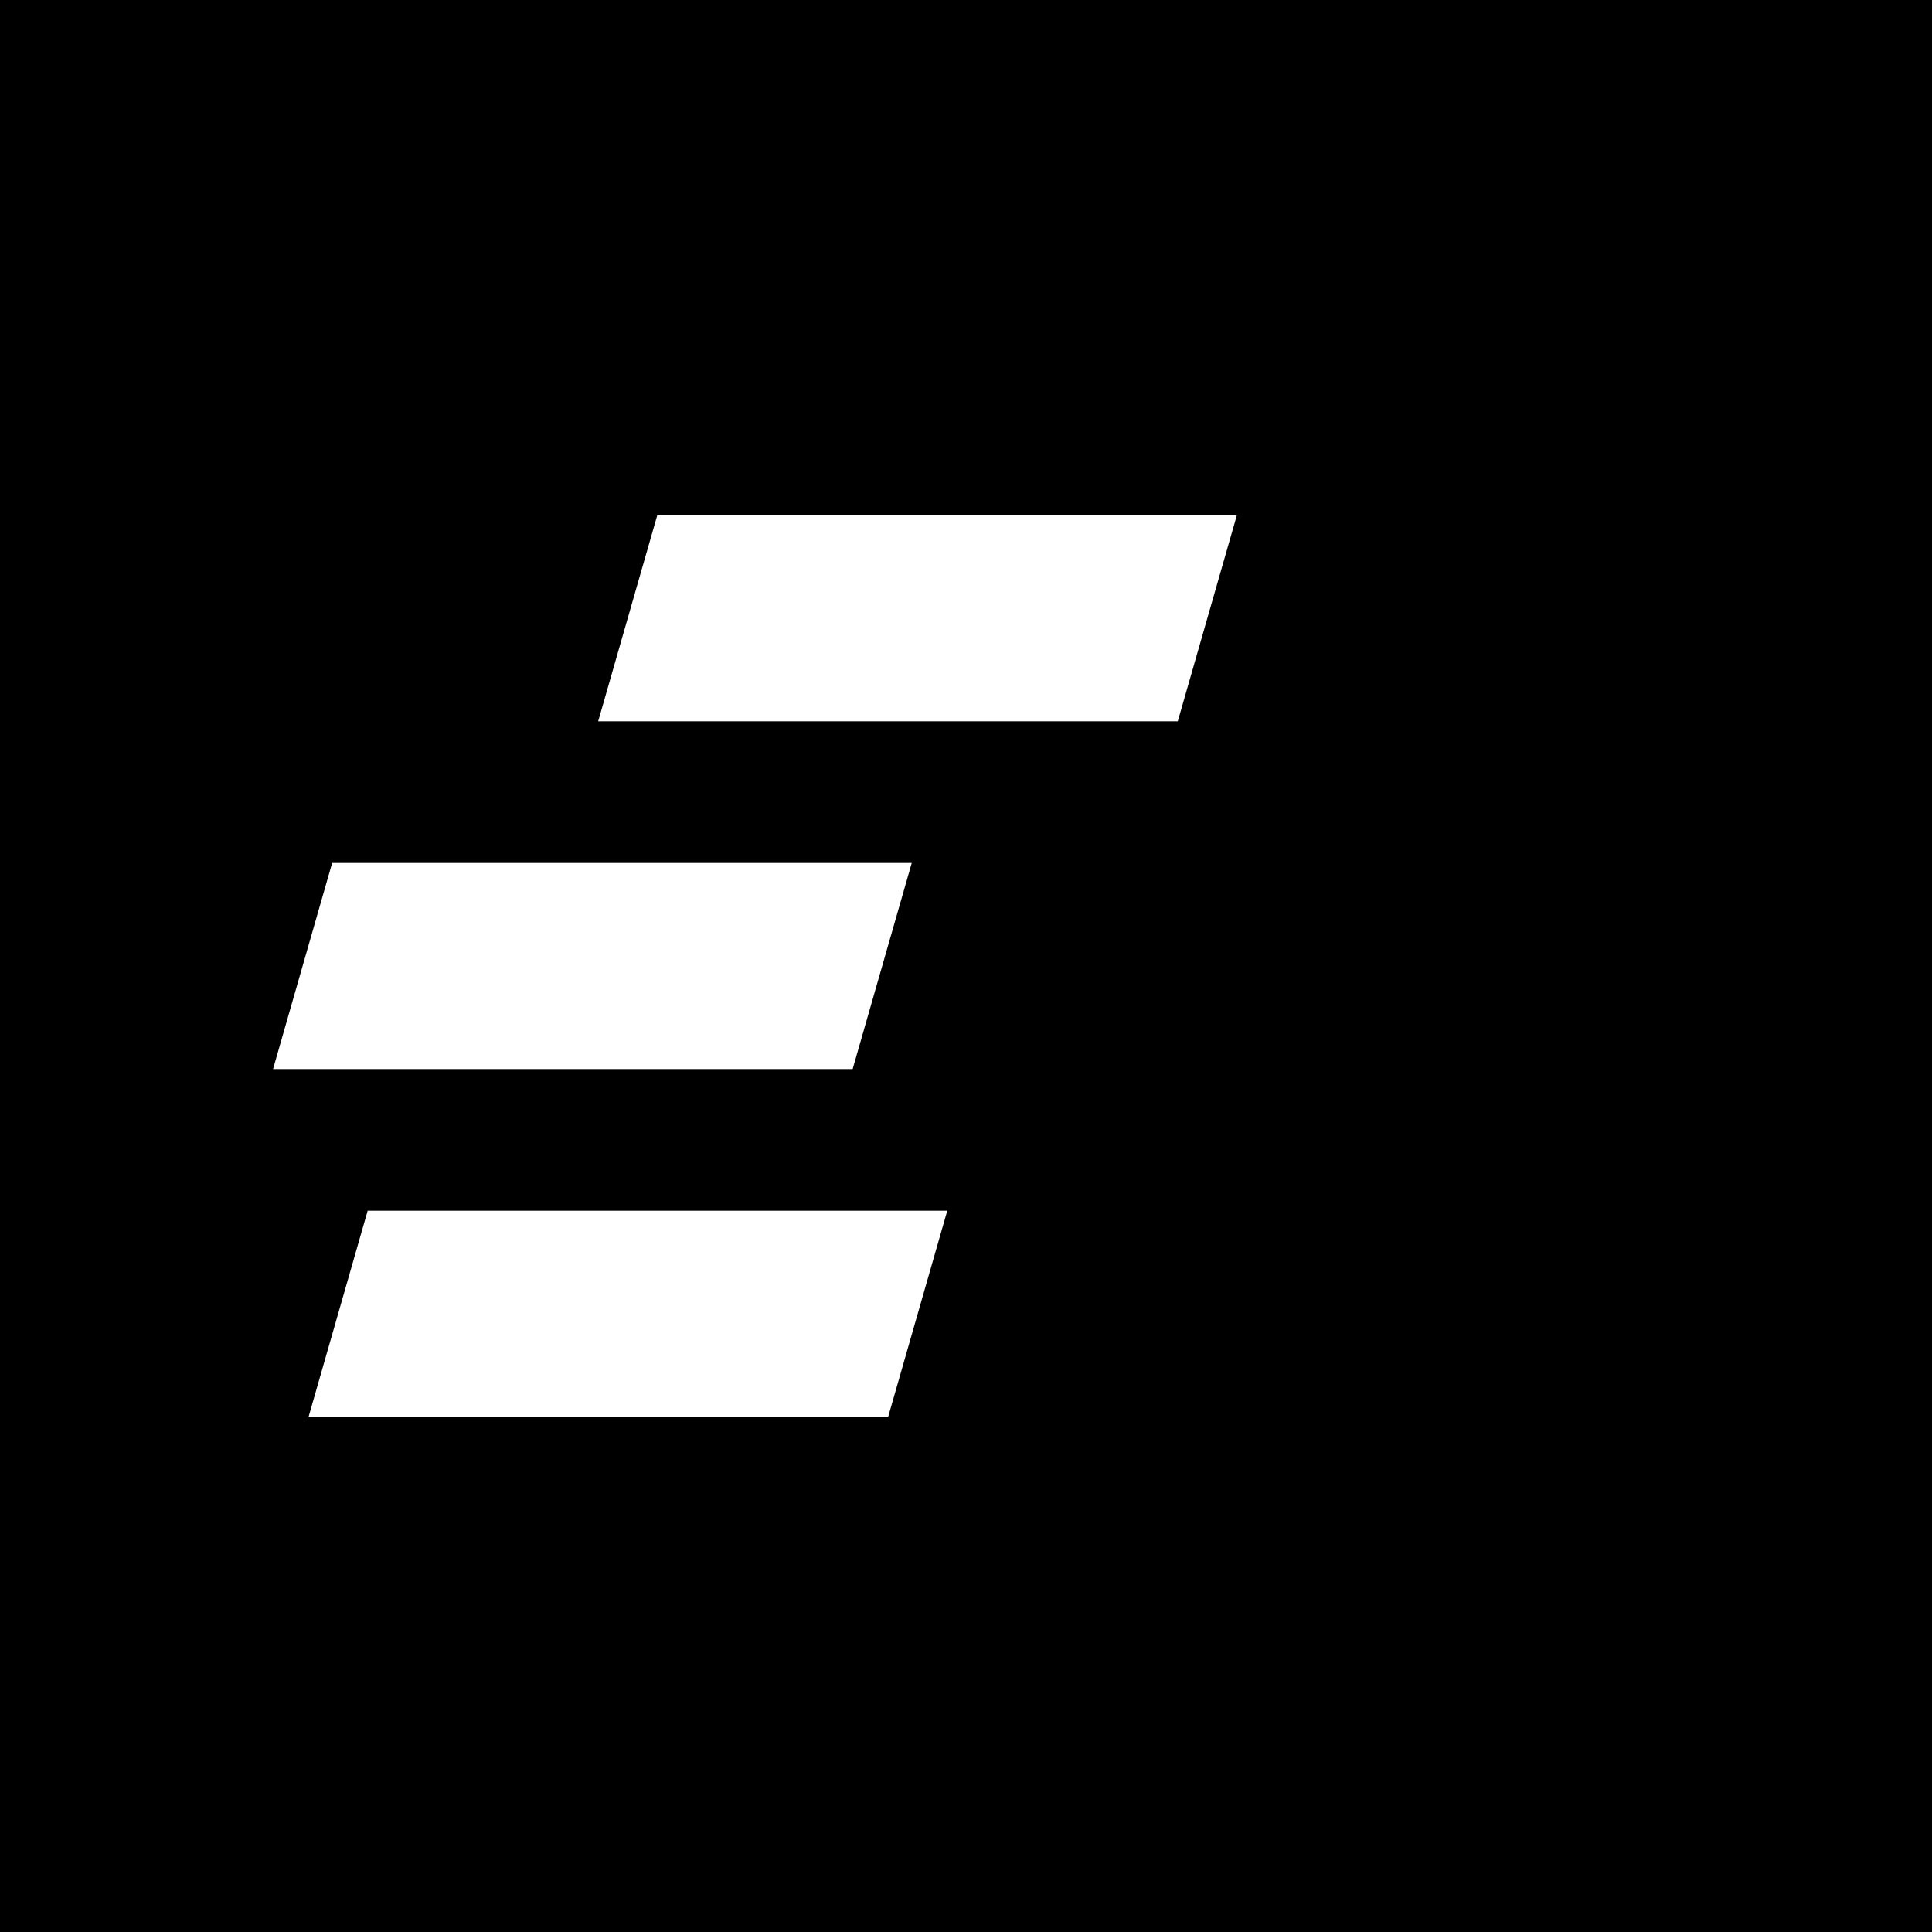
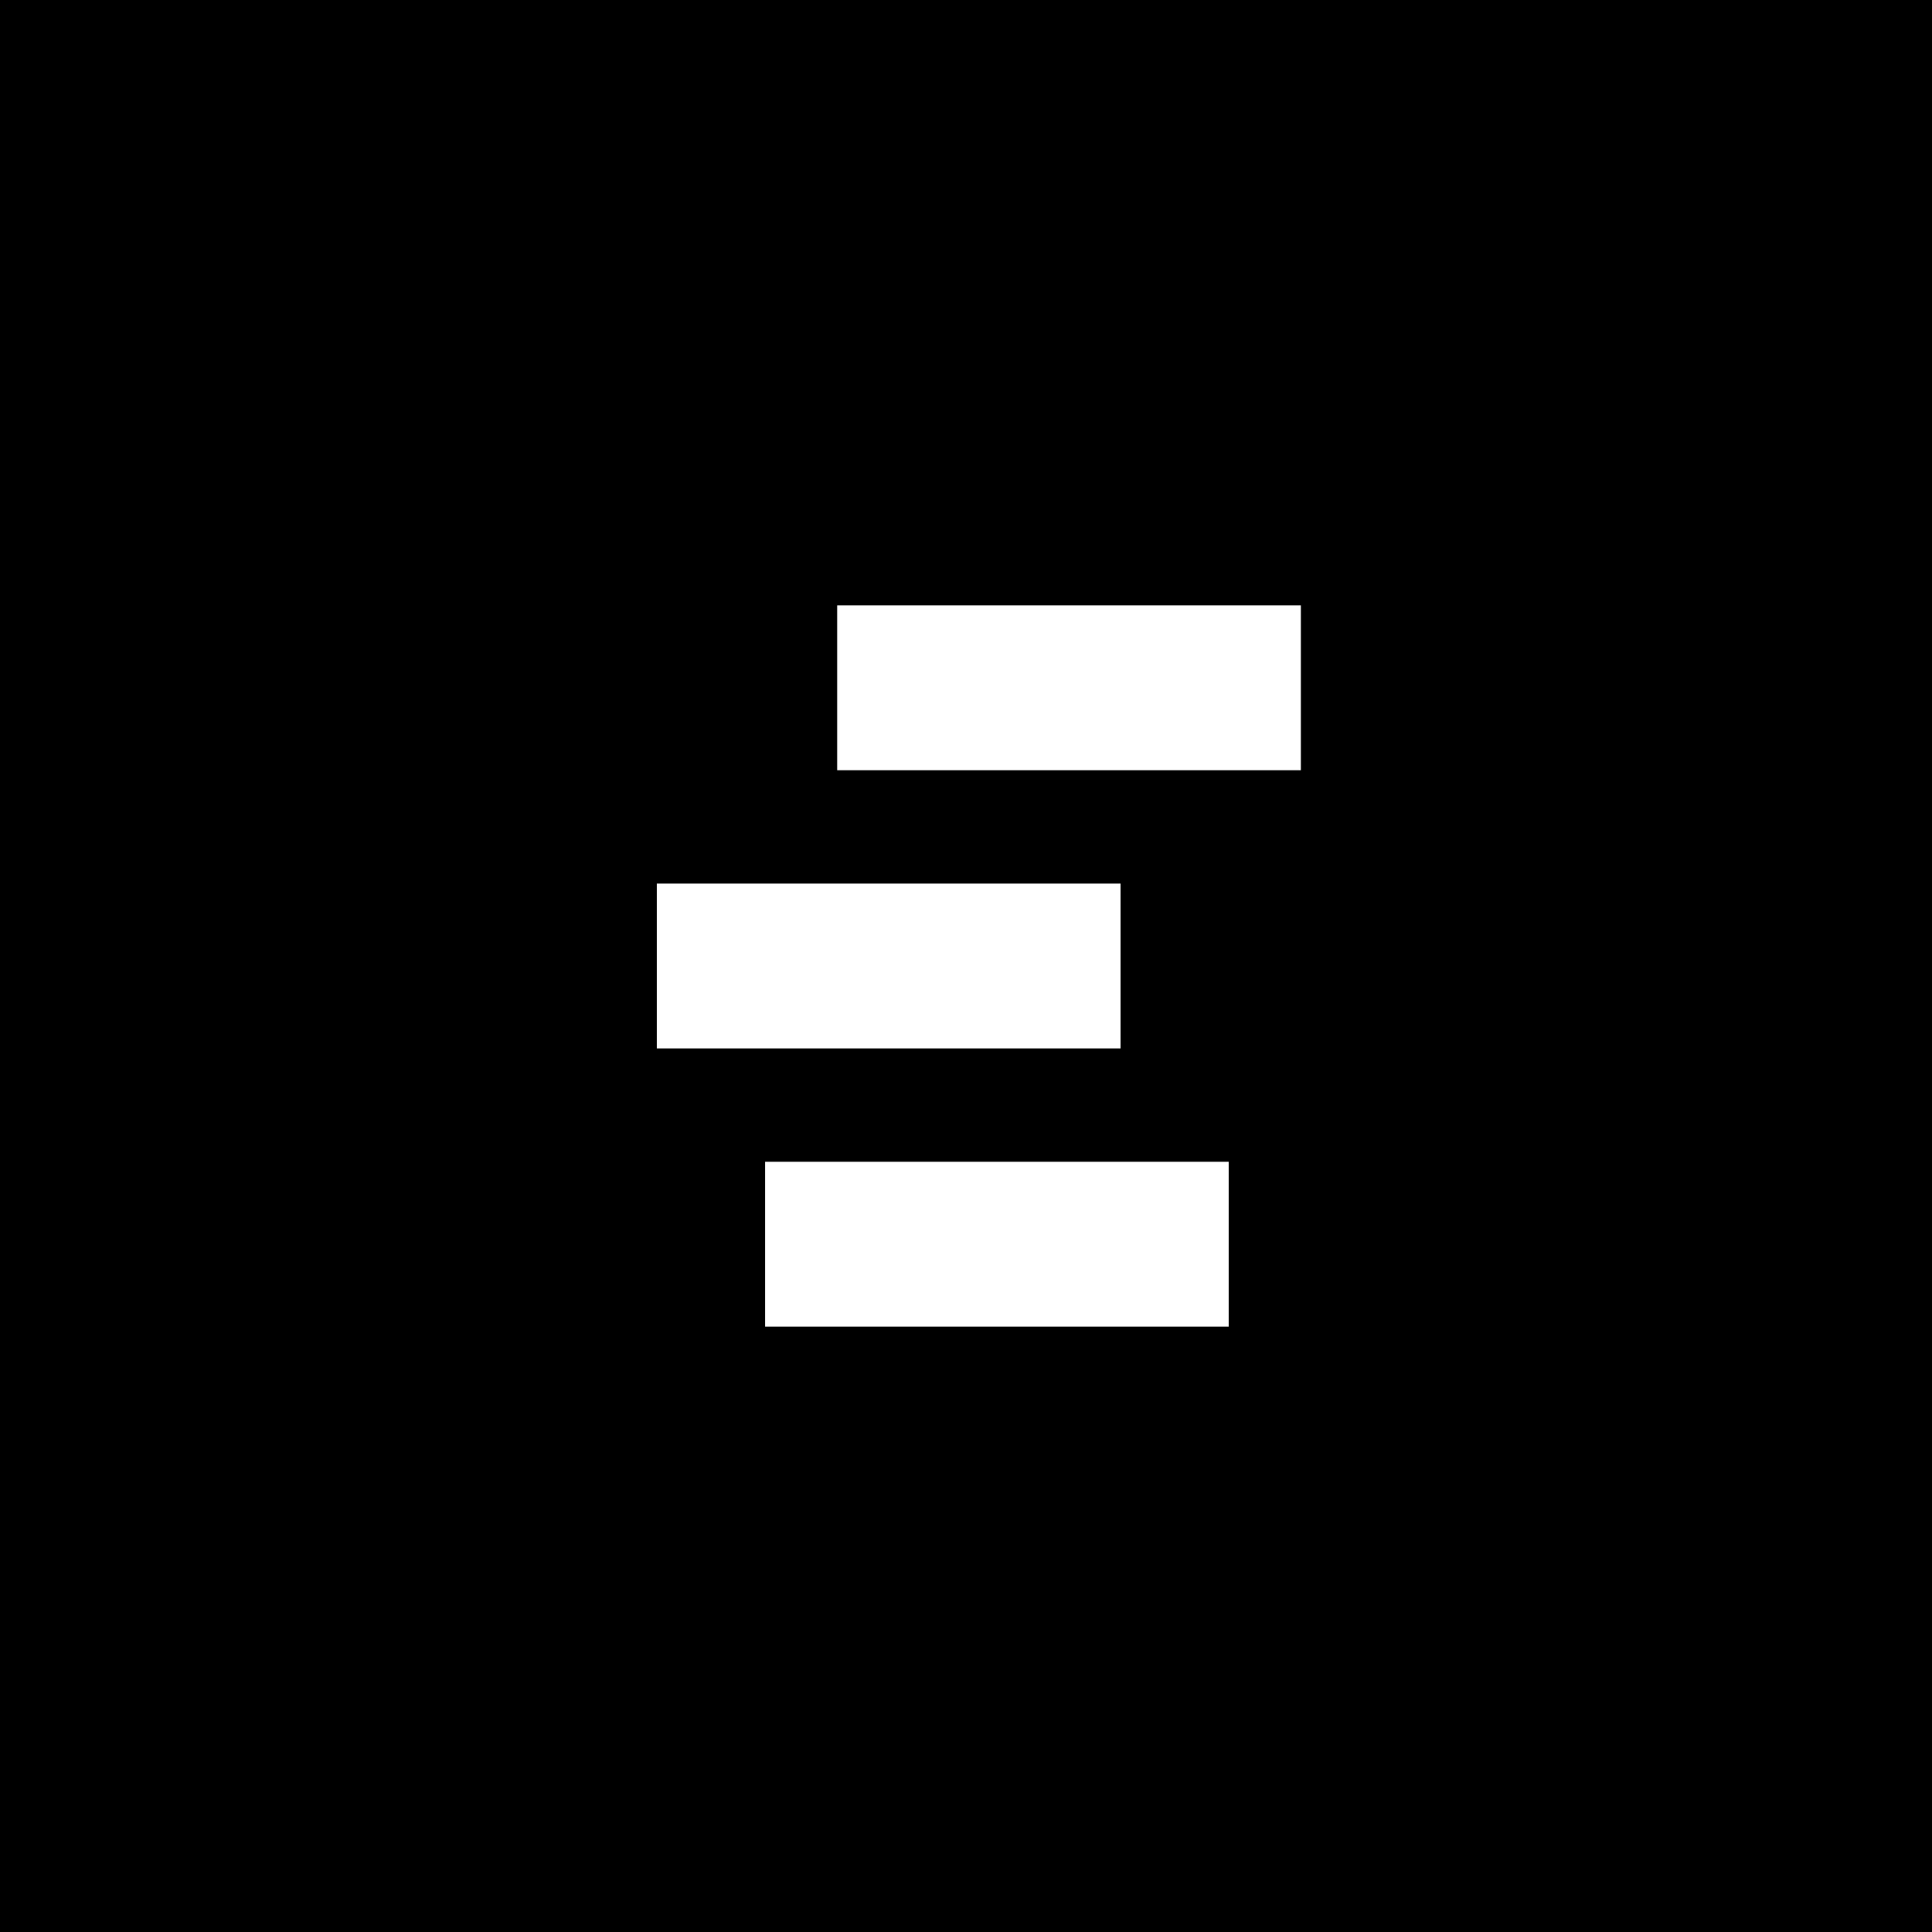
<svg xmlns="http://www.w3.org/2000/svg" viewBox="0 0 600 600" width="1200" height="1200">
  <rect width="600" height="600" fill="#000000" />
-   <g transform="skewX(-16)">
+   <g transform="translate(60, 60) scale(0.8)">
    <rect x="250" y="160" width="180" height="64" fill="#FFFFFF" />
    <rect x="180" y="268" width="180" height="64" fill="#FFFFFF" />
    <rect x="222" y="376" width="180" height="64" fill="#FFFFFF" />
  </g>
</svg>
